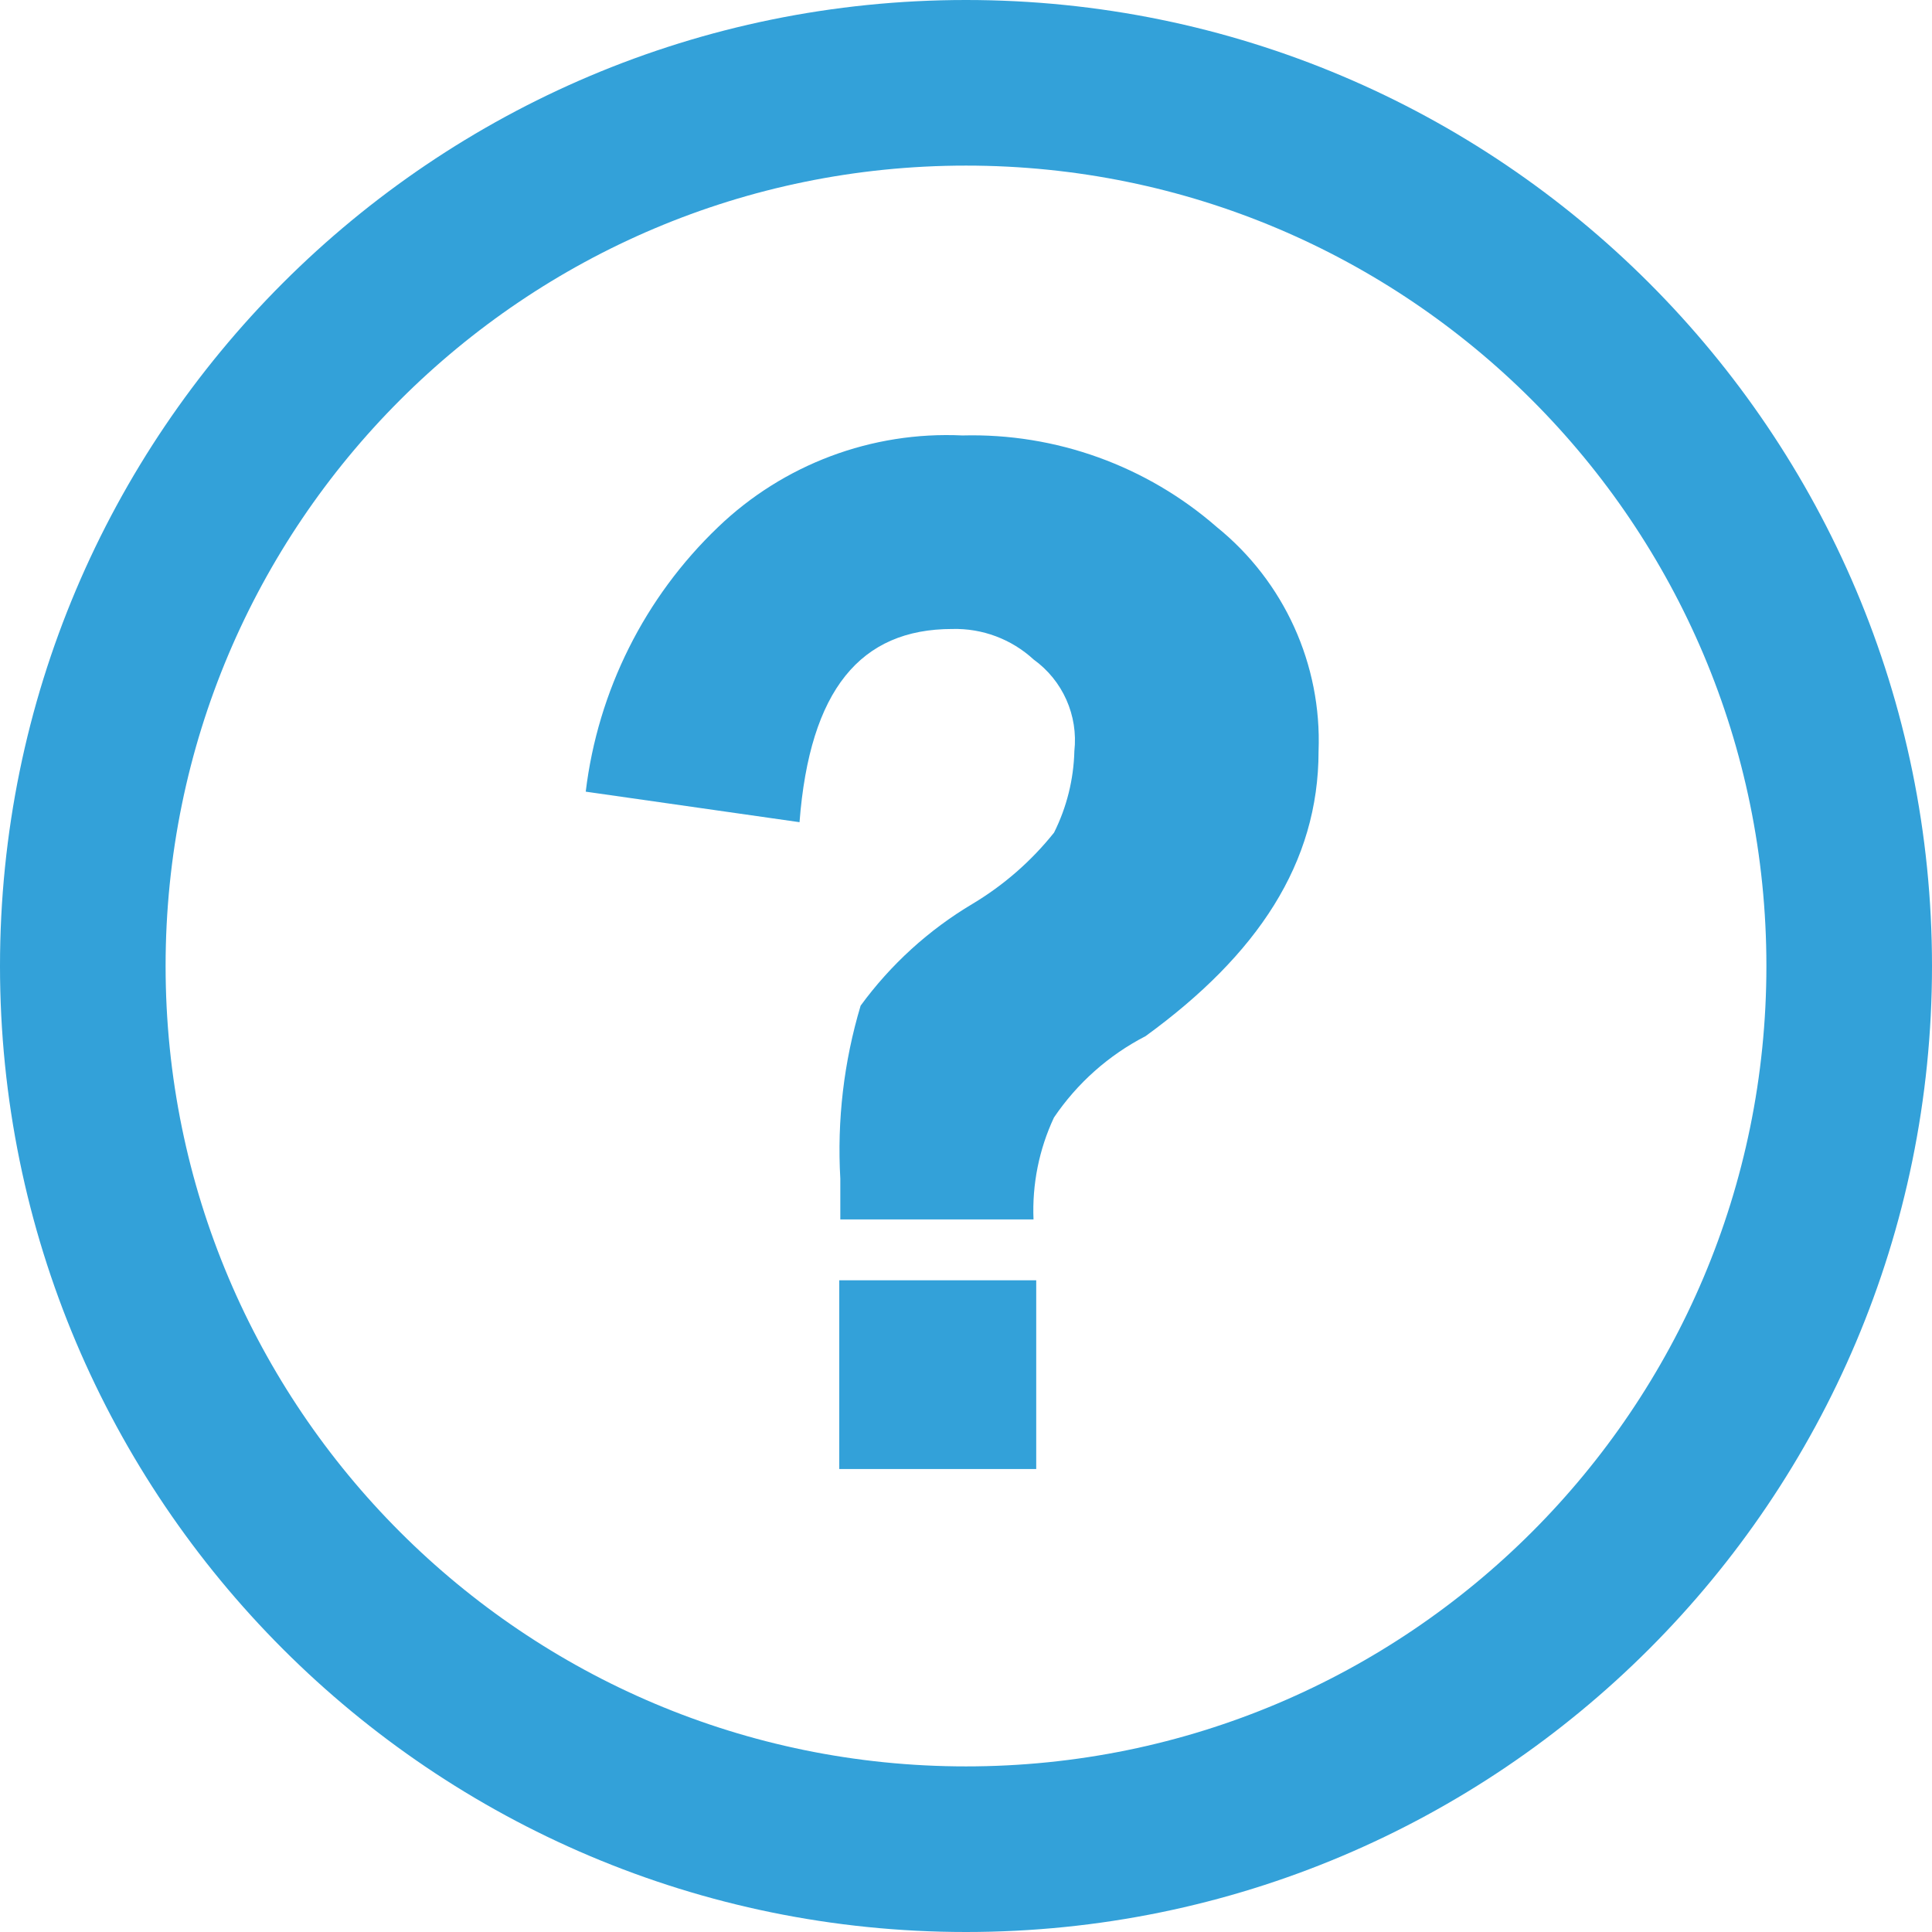
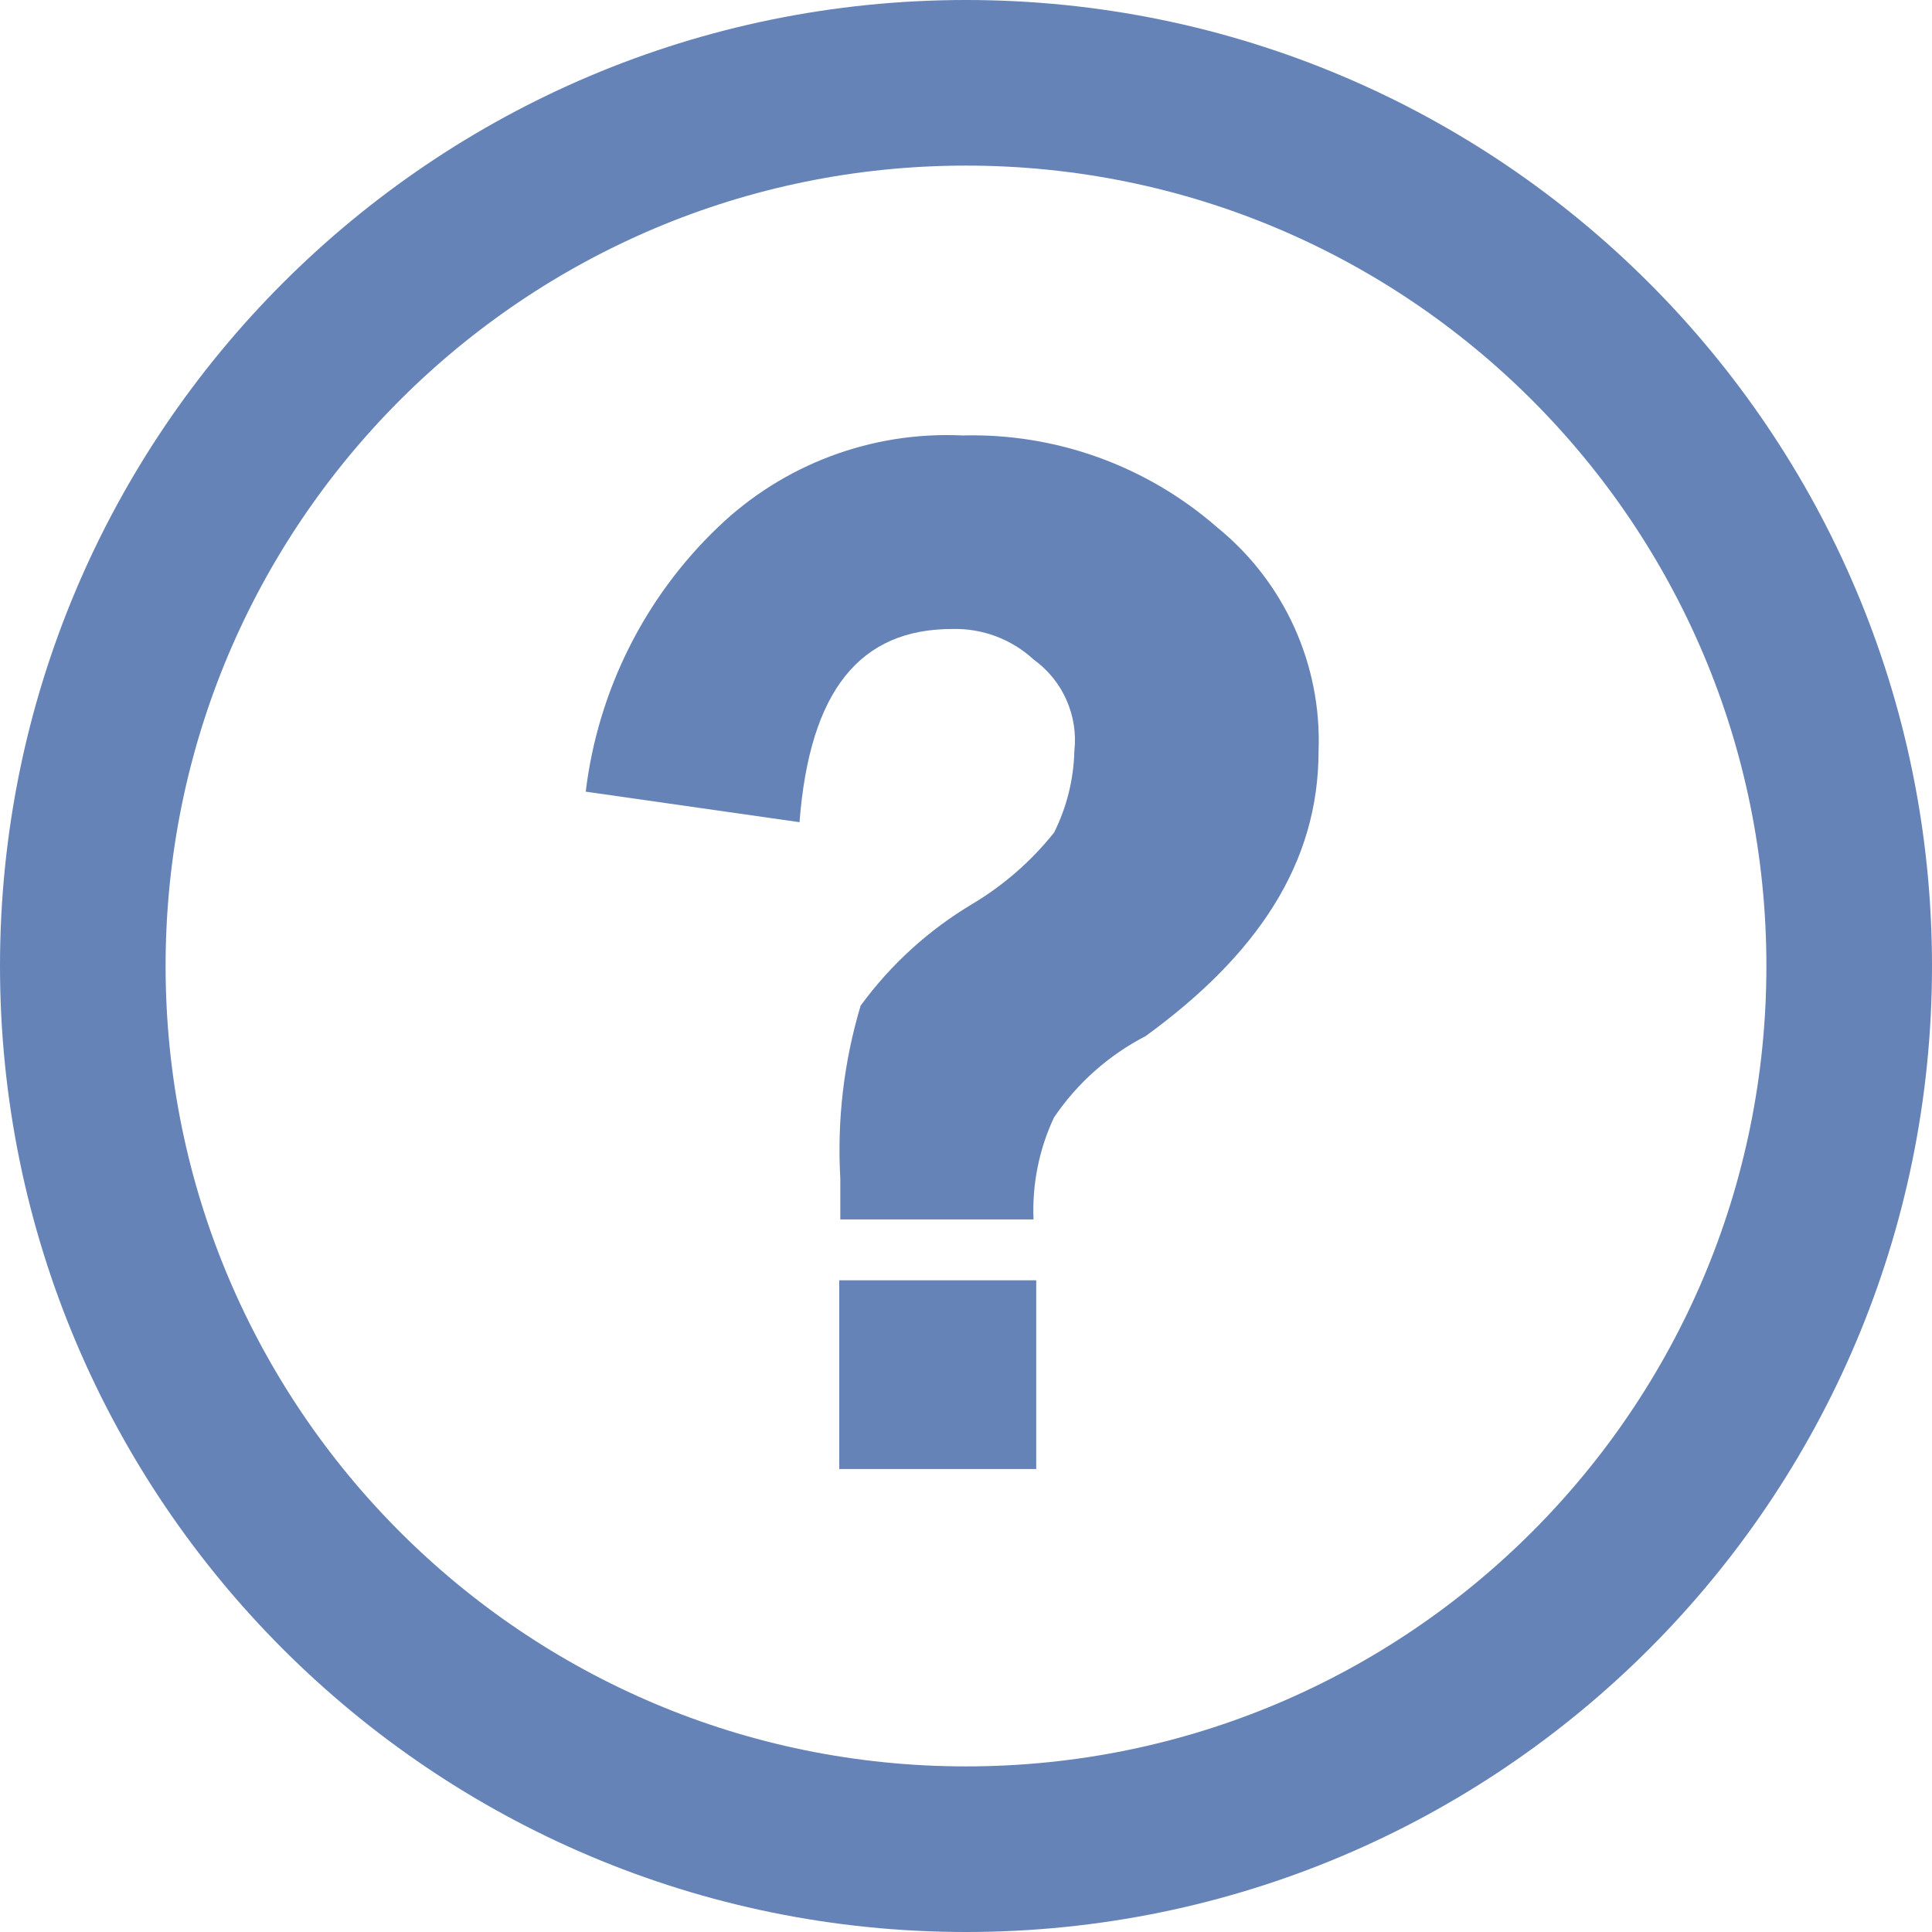
<svg xmlns="http://www.w3.org/2000/svg" width="35" height="35" viewBox="0 0 35 35">
  <g id="Group_15733" data-name="Group 15733" transform="translate(2542.5 16578.5)">
    <g id="Group_64" data-name="Group 64" transform="translate(-2541 -16577)">
-       <circle id="Ellipse_27" data-name="Ellipse 27" cx="16" cy="16" r="16" transform="translate(0)" fill="transparent" stroke="#33A1D9" stroke-width="3" />
+       <circle id="Ellipse_27" data-name="Ellipse 27" cx="16" cy="16" r="16" transform="translate(0)" fill="transparent" stroke="#6583b7" stroke-width="3" />
    </g>
    <g id="Group_65" data-name="Group 65" transform="translate(-2531.889 -16570.611)">
-       <rect id="Rectangle_13" data-name="Rectangle 13" width="3.568" height="3.419" transform="translate(4.593 15.305)" fill="#33A1D9" />
-       <path id="Path_24" data-name="Path 24" d="M15.593,4.007a6.739,6.739,0,0,0-4.609-1.66,5.981,5.981,0,0,0-4.426,1.66A7.945,7.945,0,0,0,4.16,8.8l3.873.553c.185-2.4,1.106-3.5,2.766-3.5a2.094,2.094,0,0,1,1.475.553,1.8,1.8,0,0,1,.738,1.66,3.5,3.5,0,0,1-.368,1.476,5.507,5.507,0,0,1-1.476,1.29,6.837,6.837,0,0,0-2.028,1.845,9.111,9.111,0,0,0-.368,3.134v.738h3.5a3.965,3.965,0,0,1,.37-1.845,4.483,4.483,0,0,1,1.66-1.475c2.028-1.475,3.134-3.134,3.134-5.164A4.974,4.974,0,0,0,15.593,4.007Z" transform="translate(-4.16 -2.347)" fill="#33A1D9" />
+       <rect id="Rectangle_13" data-name="Rectangle 13" width="3.568" height="3.419" transform="translate(4.593 15.305)" fill="#6583b7" />
+       <path id="Path_24" data-name="Path 24" d="M15.593,4.007a6.739,6.739,0,0,0-4.609-1.66,5.981,5.981,0,0,0-4.426,1.66A7.945,7.945,0,0,0,4.16,8.8l3.873.553c.185-2.4,1.106-3.5,2.766-3.5a2.094,2.094,0,0,1,1.475.553,1.8,1.8,0,0,1,.738,1.66,3.5,3.5,0,0,1-.368,1.476,5.507,5.507,0,0,1-1.476,1.29,6.837,6.837,0,0,0-2.028,1.845,9.111,9.111,0,0,0-.368,3.134v.738h3.5a3.965,3.965,0,0,1,.37-1.845,4.483,4.483,0,0,1,1.66-1.475c2.028-1.475,3.134-3.134,3.134-5.164A4.974,4.974,0,0,0,15.593,4.007Z" transform="translate(-4.16 -2.347)" fill="#6583b7" />
    </g>
  </g>
</svg>
